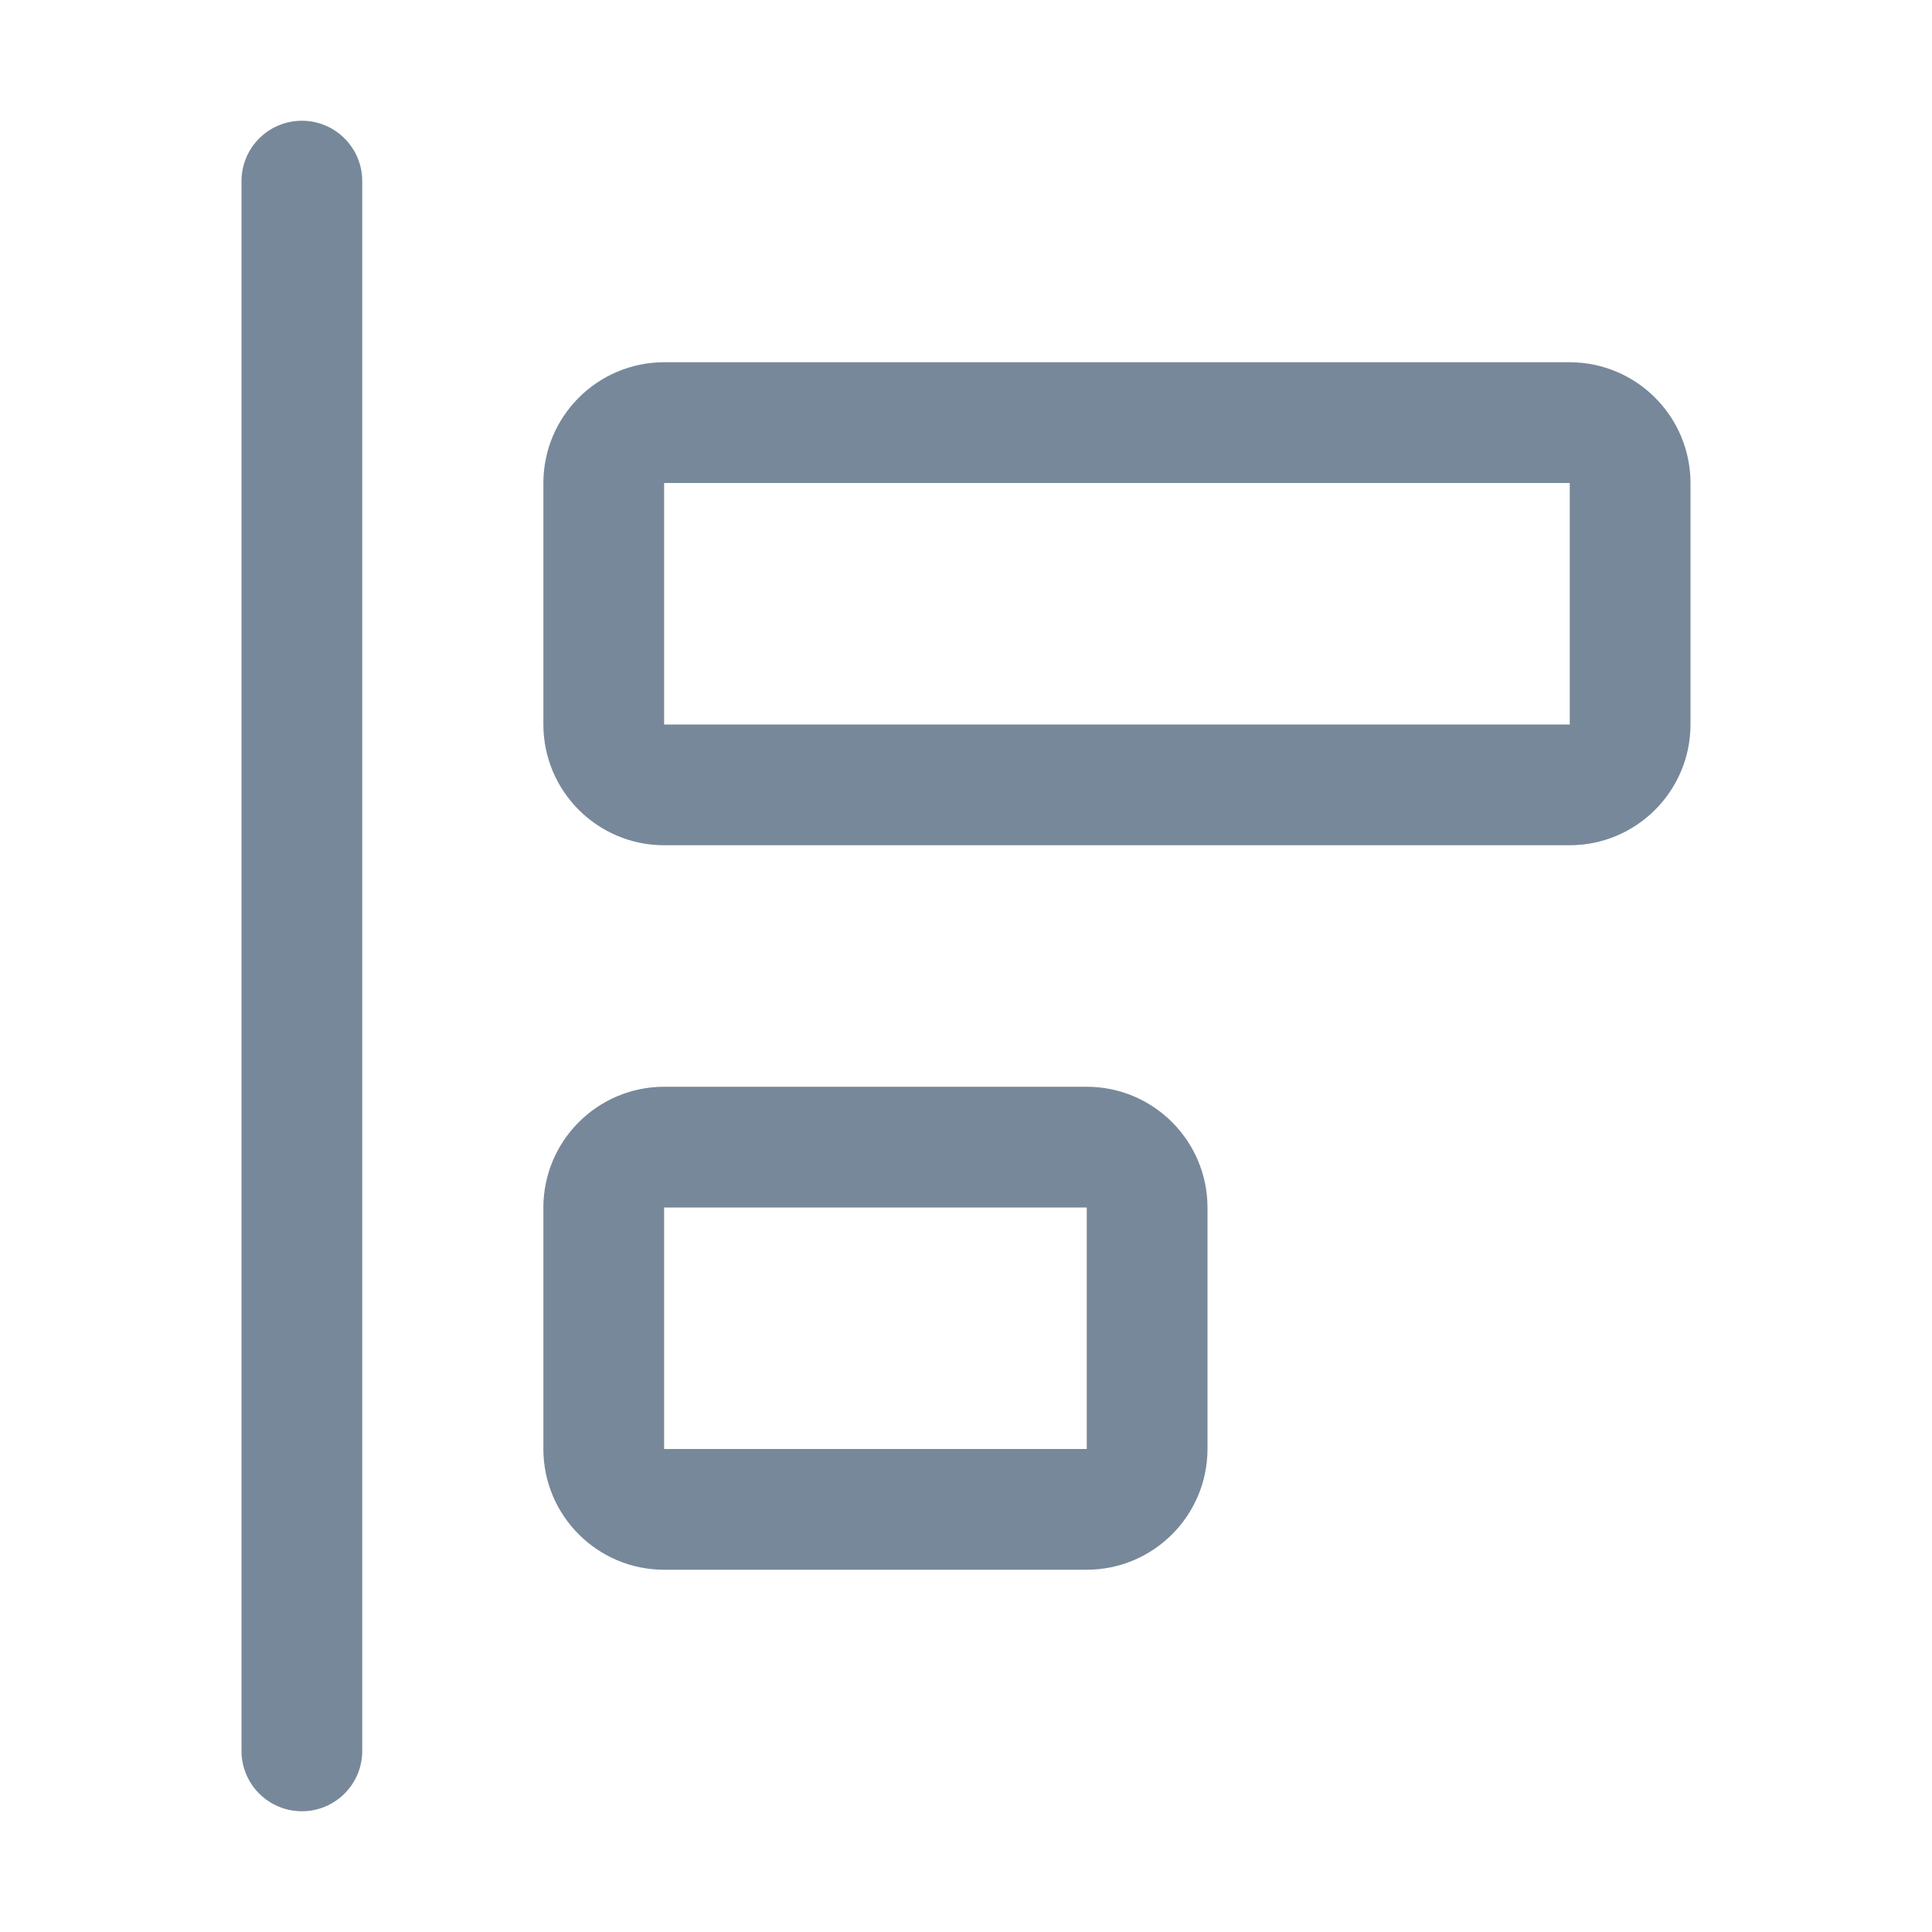
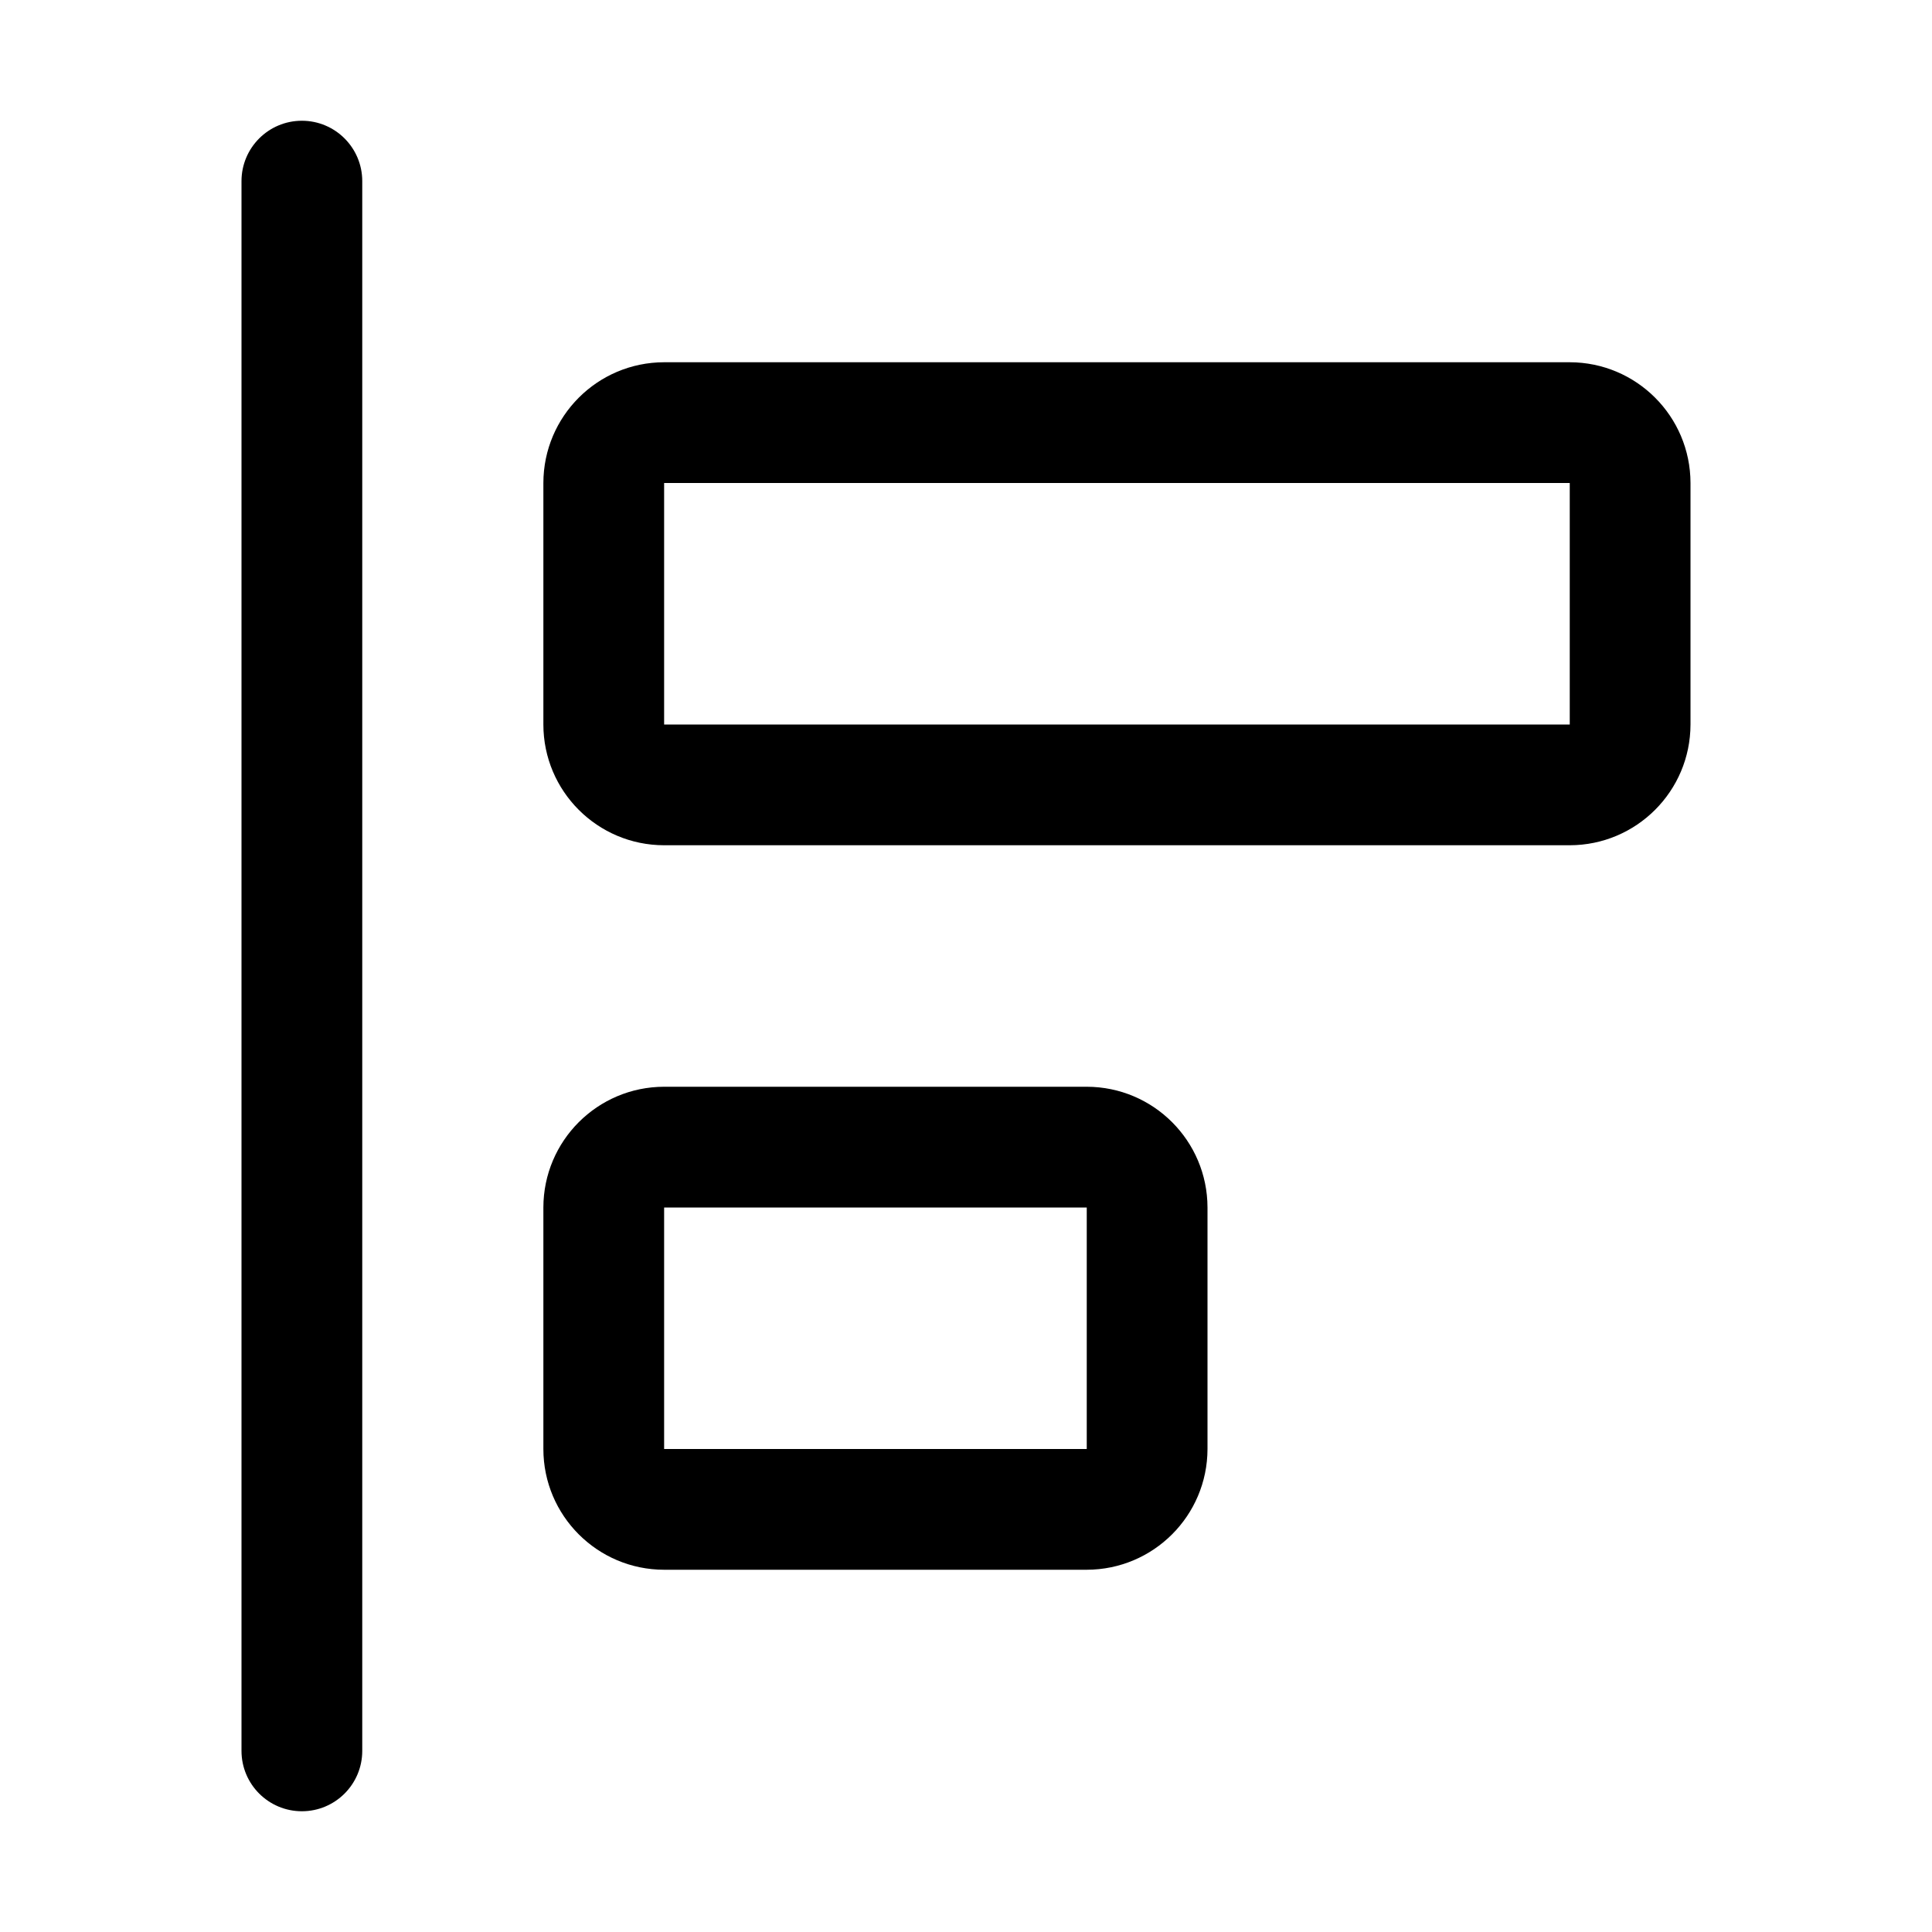
- <svg xmlns="http://www.w3.org/2000/svg" width="24" height="24" fill="none" viewBox="0 0 24 24">
-   <path fill="#77889A" d="M19.5 4.5H8.25A1.502 1.502 0 006.75 6v3a1.501 1.501 0 001.5 1.5H19.5A1.502 1.502 0 0021 9V6a1.502 1.502 0 00-1.5-1.5zm0 4.5H8.25V6H19.5v3zM13.5 13.5H8.25a1.502 1.502 0 00-1.5 1.5v3a1.501 1.501 0 001.5 1.5h5.25A1.502 1.502 0 0015 18v-3a1.502 1.502 0 00-1.5-1.5zm0 4.5H8.25v-3h5.25v3zM3 21.75a.75.75 0 001.5 0V2.25a.75.75 0 00-1.5 0v19.5z" />
+ <svg xmlns="http://www.w3.org/2000/svg" width="24" height="24" viewBox="0 0 24 24">
+   <path d="M19.5 4.5H8.25A1.502 1.502 0 006.75 6v3a1.501 1.501 0 001.5 1.5H19.5A1.502 1.502 0 0021 9V6a1.502 1.502 0 00-1.5-1.5zm0 4.5H8.25V6H19.5v3zM13.5 13.5H8.25a1.502 1.502 0 00-1.5 1.5v3a1.501 1.501 0 001.5 1.5h5.25A1.502 1.502 0 0015 18v-3a1.502 1.502 0 00-1.5-1.5zm0 4.5H8.25v-3h5.25v3zM3 21.75a.75.75 0 001.5 0V2.25a.75.75 0 00-1.5 0v19.5z" />
</svg>
